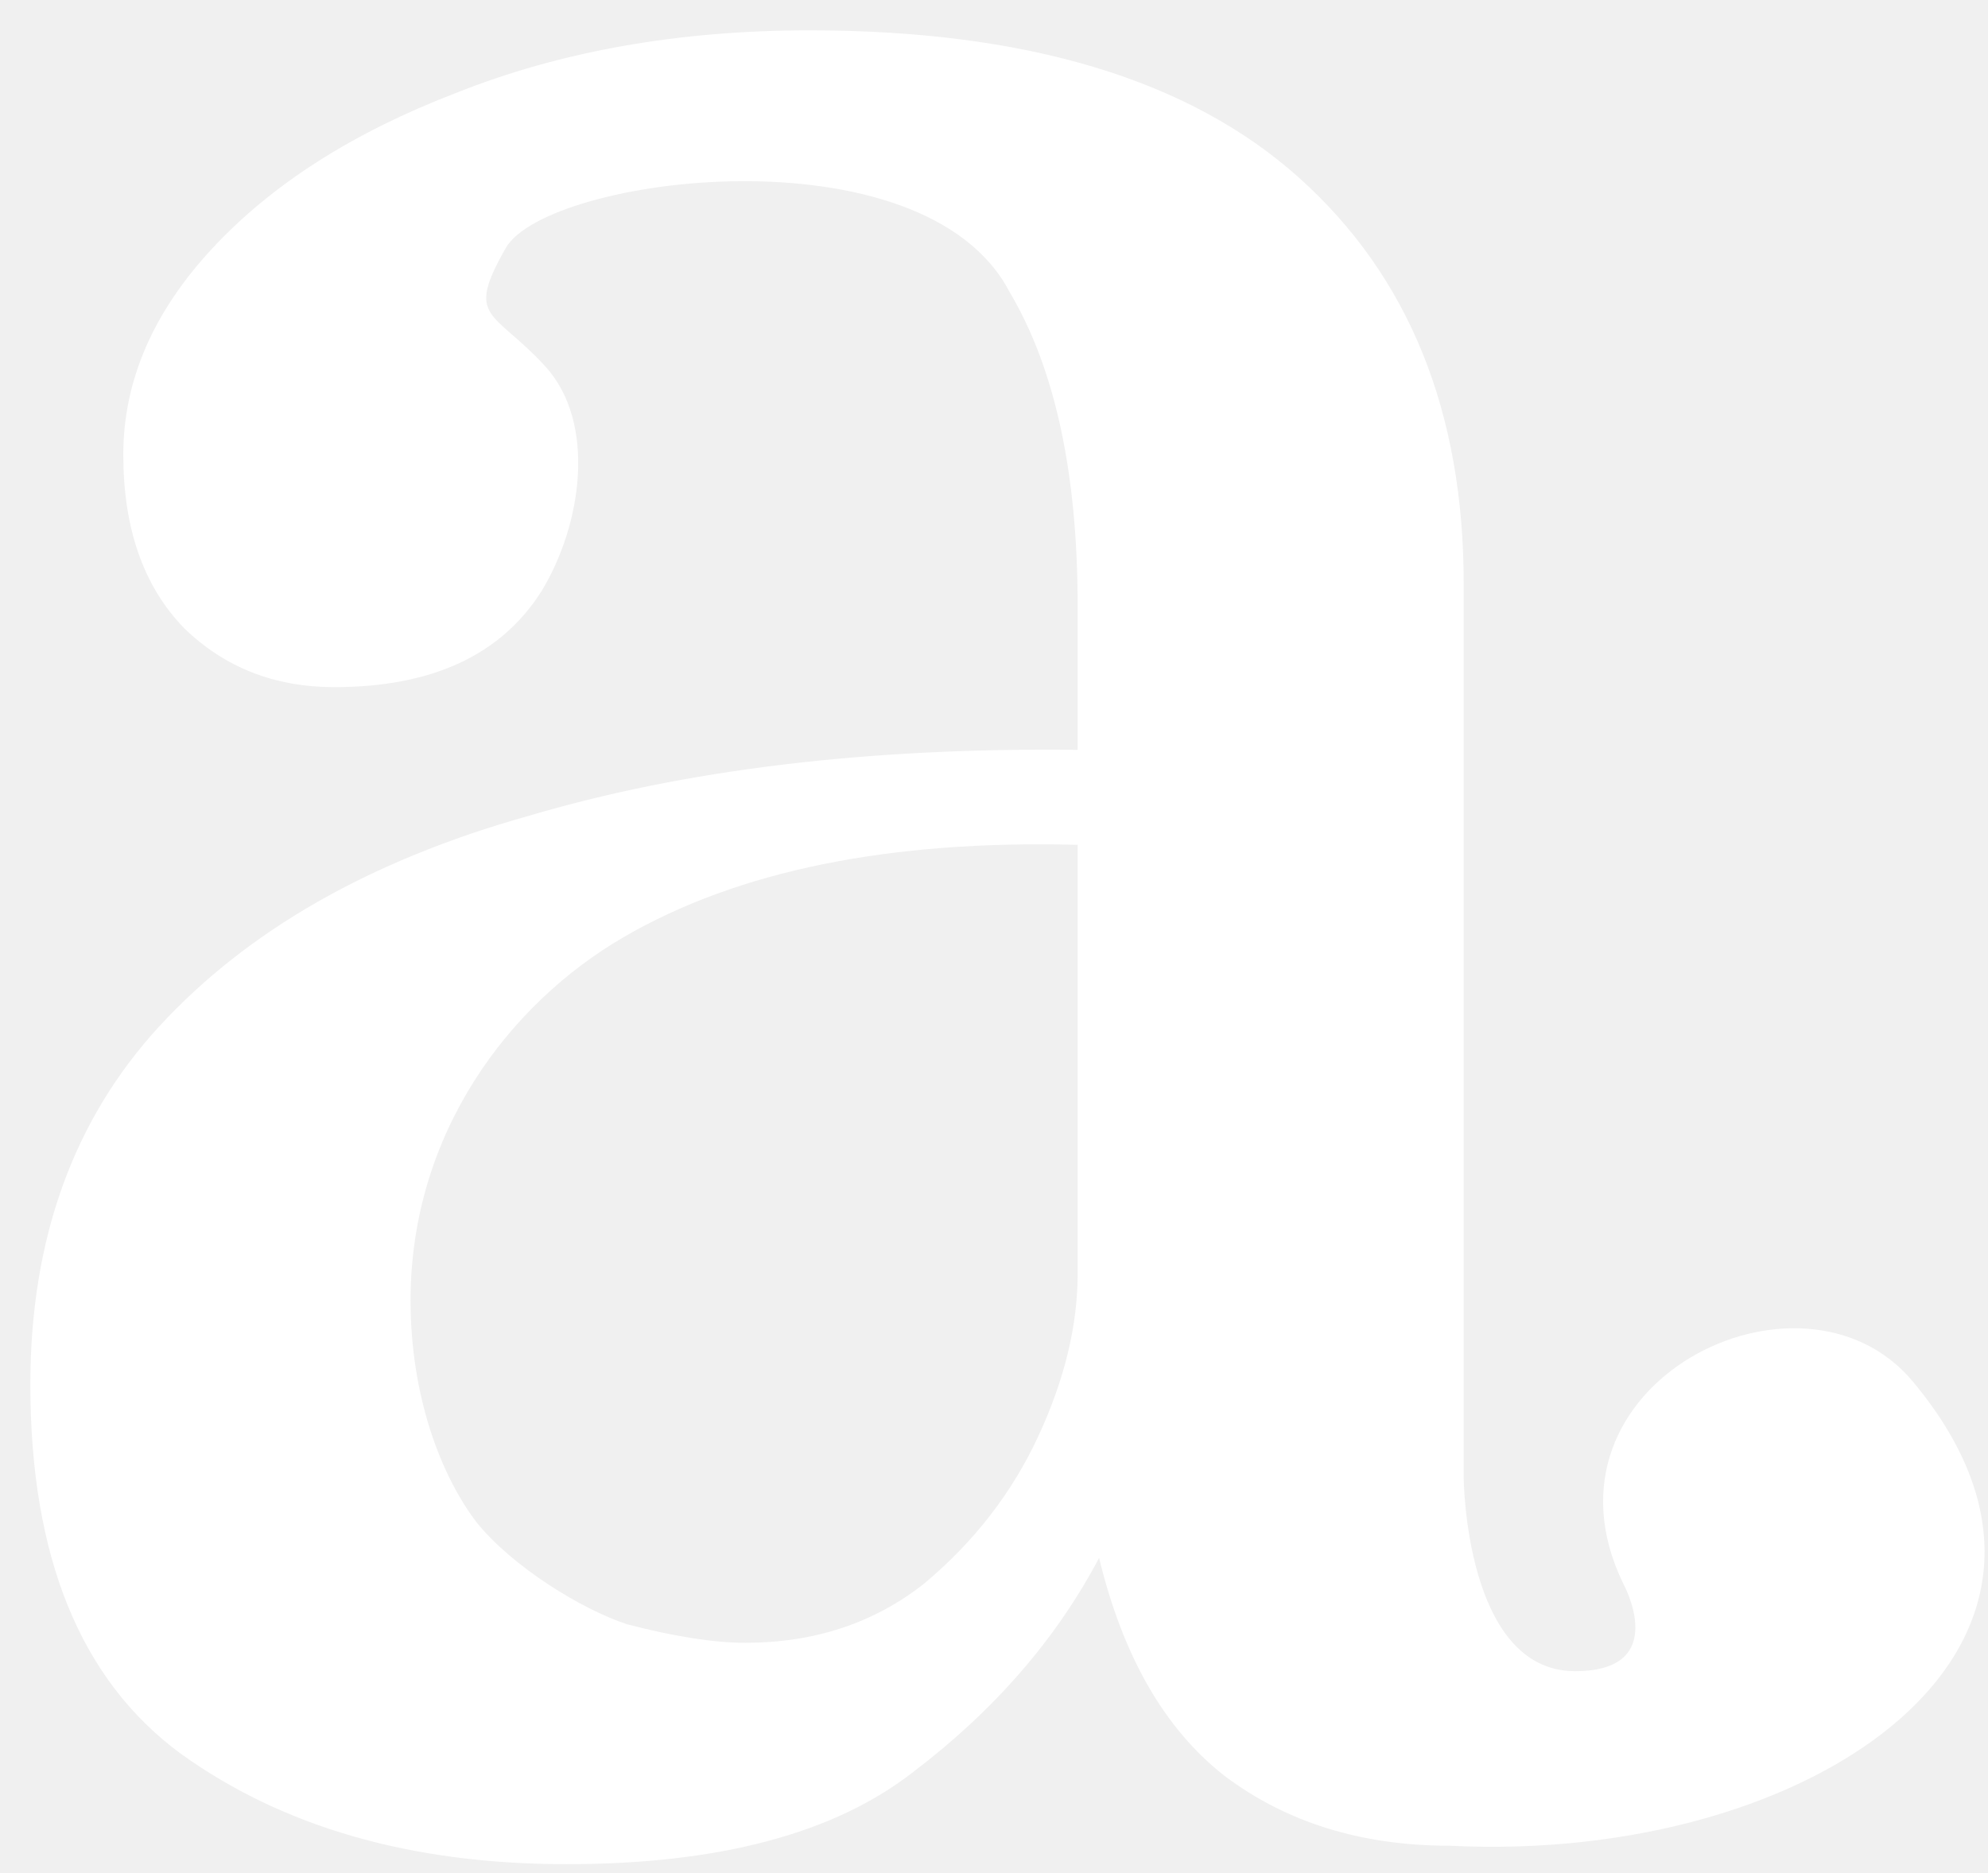
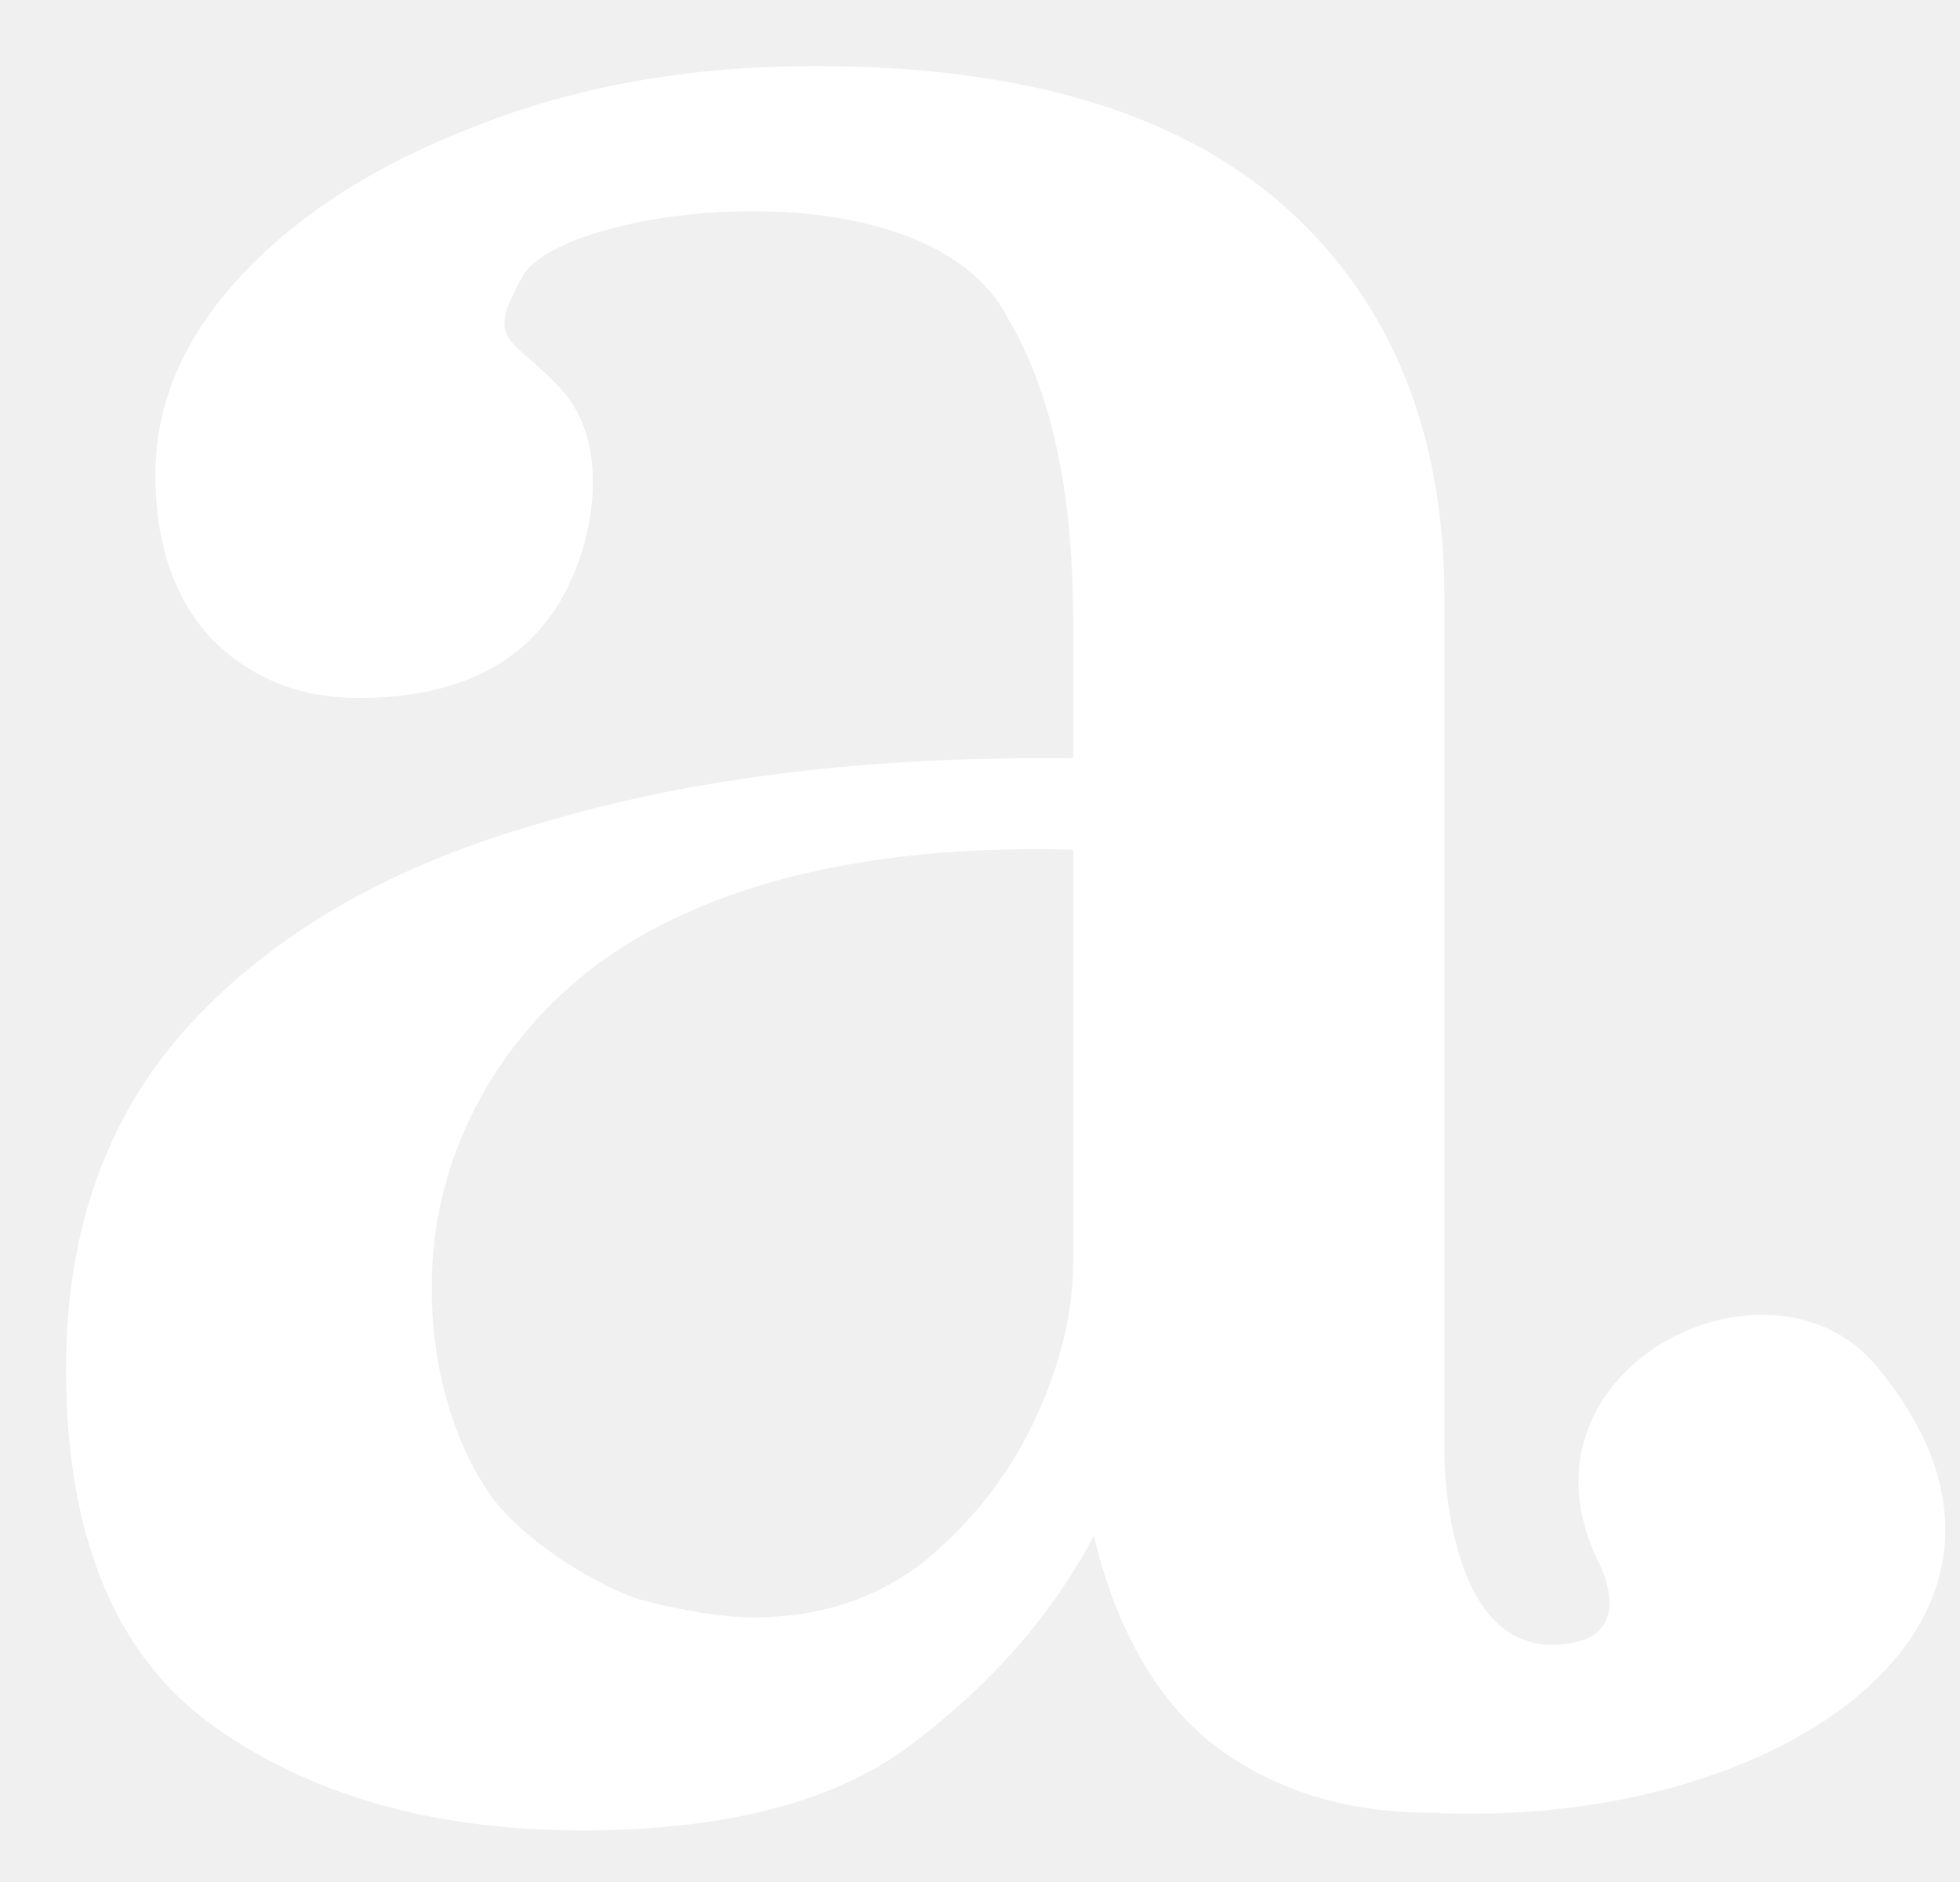
- <svg xmlns="http://www.w3.org/2000/svg" width="52" height="49" viewBox="0 0 52 49" fill="none">
-   <path d="M14.818 48.774C10.767 48.774 7.401 47.809 4.721 45.878C2.103 43.947 0.794 40.729 0.794 36.224C0.794 32.427 1.916 29.305 4.16 26.86C6.466 24.35 9.676 22.515 13.79 21.357C17.904 20.134 22.703 19.555 28.188 19.619V15.854C28.188 12.379 27.596 9.643 26.412 7.648C24.168 3.319 14.3 4.61 13.229 6.49C12.157 8.37 12.903 8.102 14.257 9.579C15.611 11.056 15.223 13.73 14.164 15.468C13.104 17.141 11.296 17.978 8.741 17.978C7.183 17.978 5.874 17.463 4.814 16.433C3.754 15.339 3.225 13.827 3.225 11.896C3.225 9.965 4.004 8.163 5.562 6.49C7.12 4.816 9.24 3.465 11.92 2.435C14.662 1.341 17.748 0.794 21.176 0.794C26.848 0.794 31.118 2.081 33.985 4.656C36.852 7.23 38.286 10.77 38.286 15.275V38.673C38.286 38.673 38.322 43.724 41.198 43.724C43.723 43.724 42.461 41.437 42.461 41.437C39.935 36.224 47.119 32.647 50.036 36.148C55.731 42.982 47.511 48.774 37.912 48.291C35.606 48.291 33.642 47.68 32.022 46.457C30.463 45.234 29.372 43.336 28.749 40.761C27.627 42.885 26.007 44.752 23.887 46.361C21.83 47.97 18.807 48.774 14.818 48.774ZM19.493 42.982C21.301 42.982 22.859 42.467 24.168 41.437C25.477 40.343 26.474 39.056 27.16 37.575C27.845 36.095 28.188 34.679 28.188 33.328V22.104C23.264 21.975 19.306 22.78 16.314 24.518C13.322 26.255 10.739 29.648 10.739 34.025C10.739 36.535 11.535 38.612 12.47 39.835C13.405 40.994 15.223 42.113 16.408 42.499C17.654 42.821 18.683 42.982 19.493 42.982Z" fill="white" />
+ <svg xmlns="http://www.w3.org/2000/svg" width="25" height="24" viewBox="0 0 25 24" fill="none">
+   <path d="M7.419 23.342C5.519 23.342 3.94 22.89 2.684 21.984C1.456 21.079 0.842 19.57 0.842 17.457C0.842 15.676 1.368 14.213 2.42 13.066C3.502 11.889 5.007 11.028 6.936 10.485C8.866 9.912 11.116 9.64 13.688 9.67V7.905C13.688 6.275 13.411 4.992 12.855 4.057C11.803 2.026 7.176 2.632 6.673 3.513C6.171 4.395 6.521 4.27 7.156 4.962C7.791 5.654 7.609 6.909 7.112 7.724C6.615 8.508 5.767 8.901 4.569 8.901C3.838 8.901 3.224 8.659 2.727 8.176C2.23 7.663 1.982 6.954 1.982 6.049C1.982 5.143 2.347 4.298 3.078 3.513C3.809 2.729 4.803 2.095 6.06 1.612C7.346 1.099 8.793 0.842 10.4 0.842C13.06 0.842 15.062 1.446 16.407 2.653C17.751 3.86 18.424 5.52 18.424 7.633V18.605C18.424 18.605 18.441 20.974 19.789 20.974C20.974 20.974 20.381 19.902 20.381 19.902C19.197 17.457 22.566 15.78 23.934 17.421C26.605 20.626 22.75 23.342 18.248 23.116C17.167 23.116 16.246 22.829 15.486 22.256C14.755 21.682 14.244 20.792 13.952 19.585C13.425 20.581 12.665 21.456 11.672 22.21C10.707 22.965 9.289 23.342 7.419 23.342ZM9.611 20.626C10.459 20.626 11.189 20.384 11.803 19.902C12.417 19.389 12.885 18.785 13.206 18.091C13.528 17.397 13.688 16.733 13.688 16.099V10.836C11.379 10.775 9.523 11.152 8.12 11.967C6.717 12.782 5.506 14.373 5.506 16.426C5.506 17.603 5.879 18.577 6.318 19.151C6.756 19.694 7.609 20.218 8.164 20.4C8.749 20.55 9.231 20.626 9.611 20.626Z" fill="white" />
</svg>
